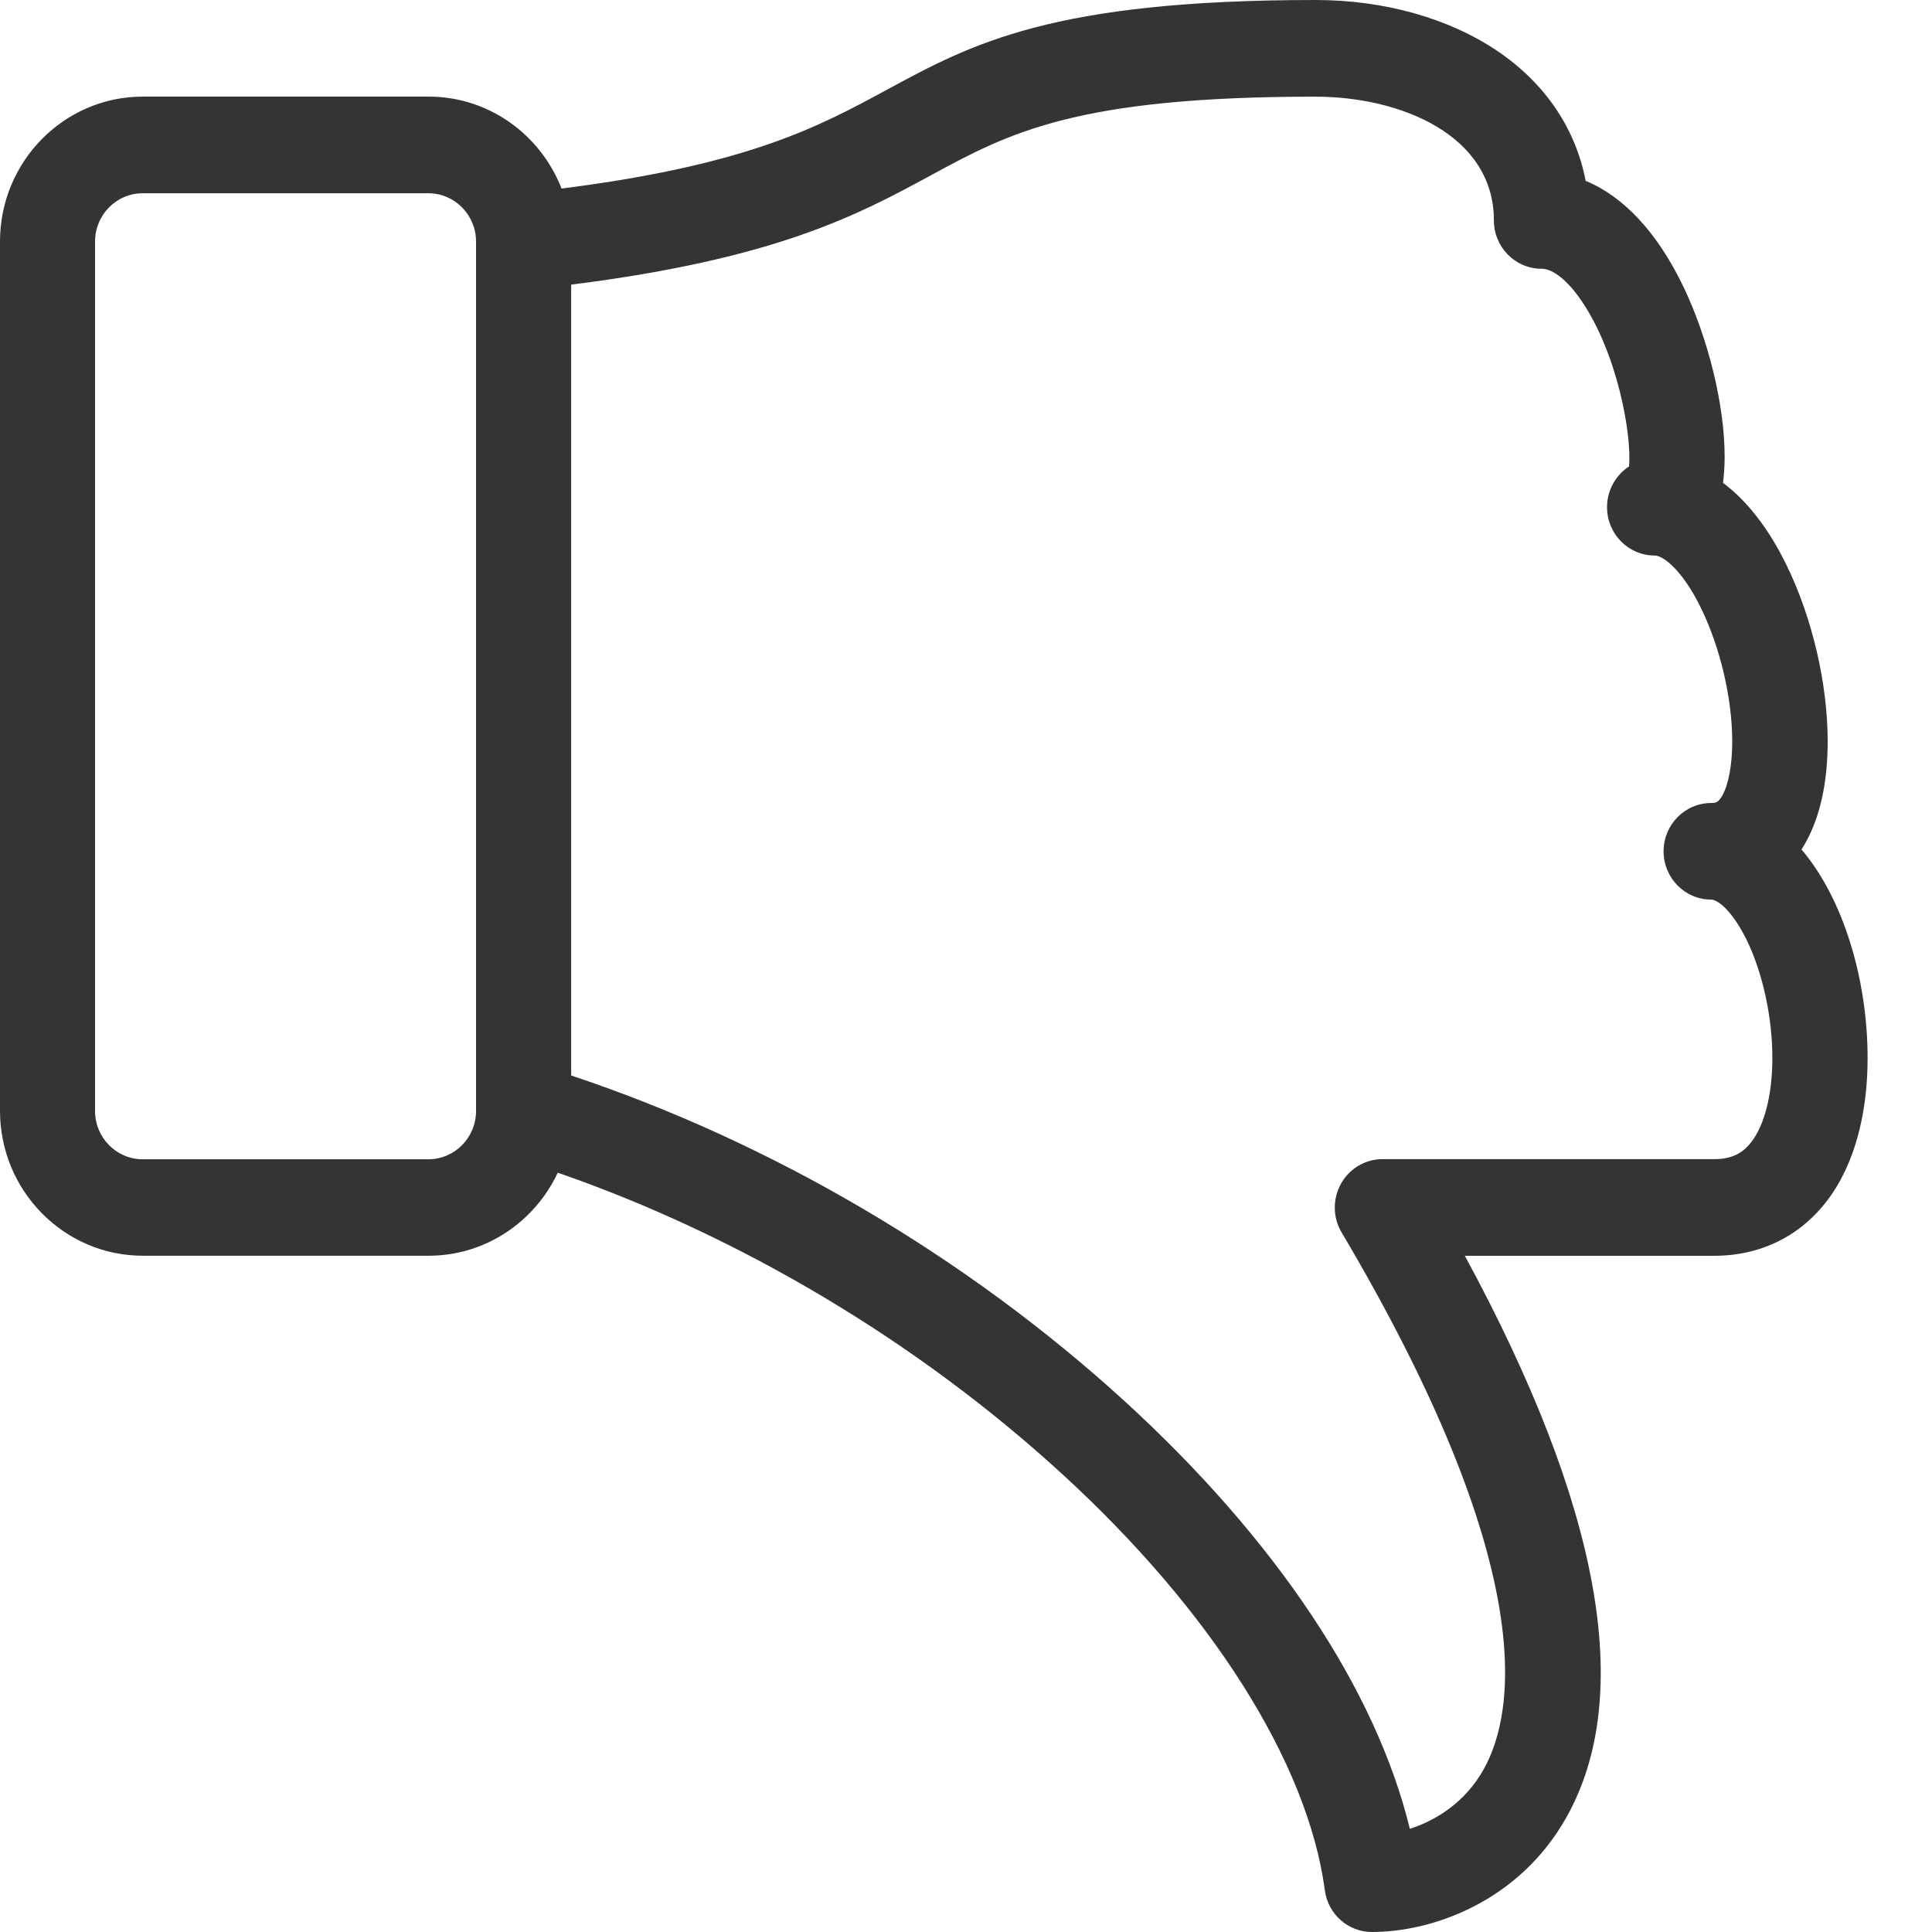
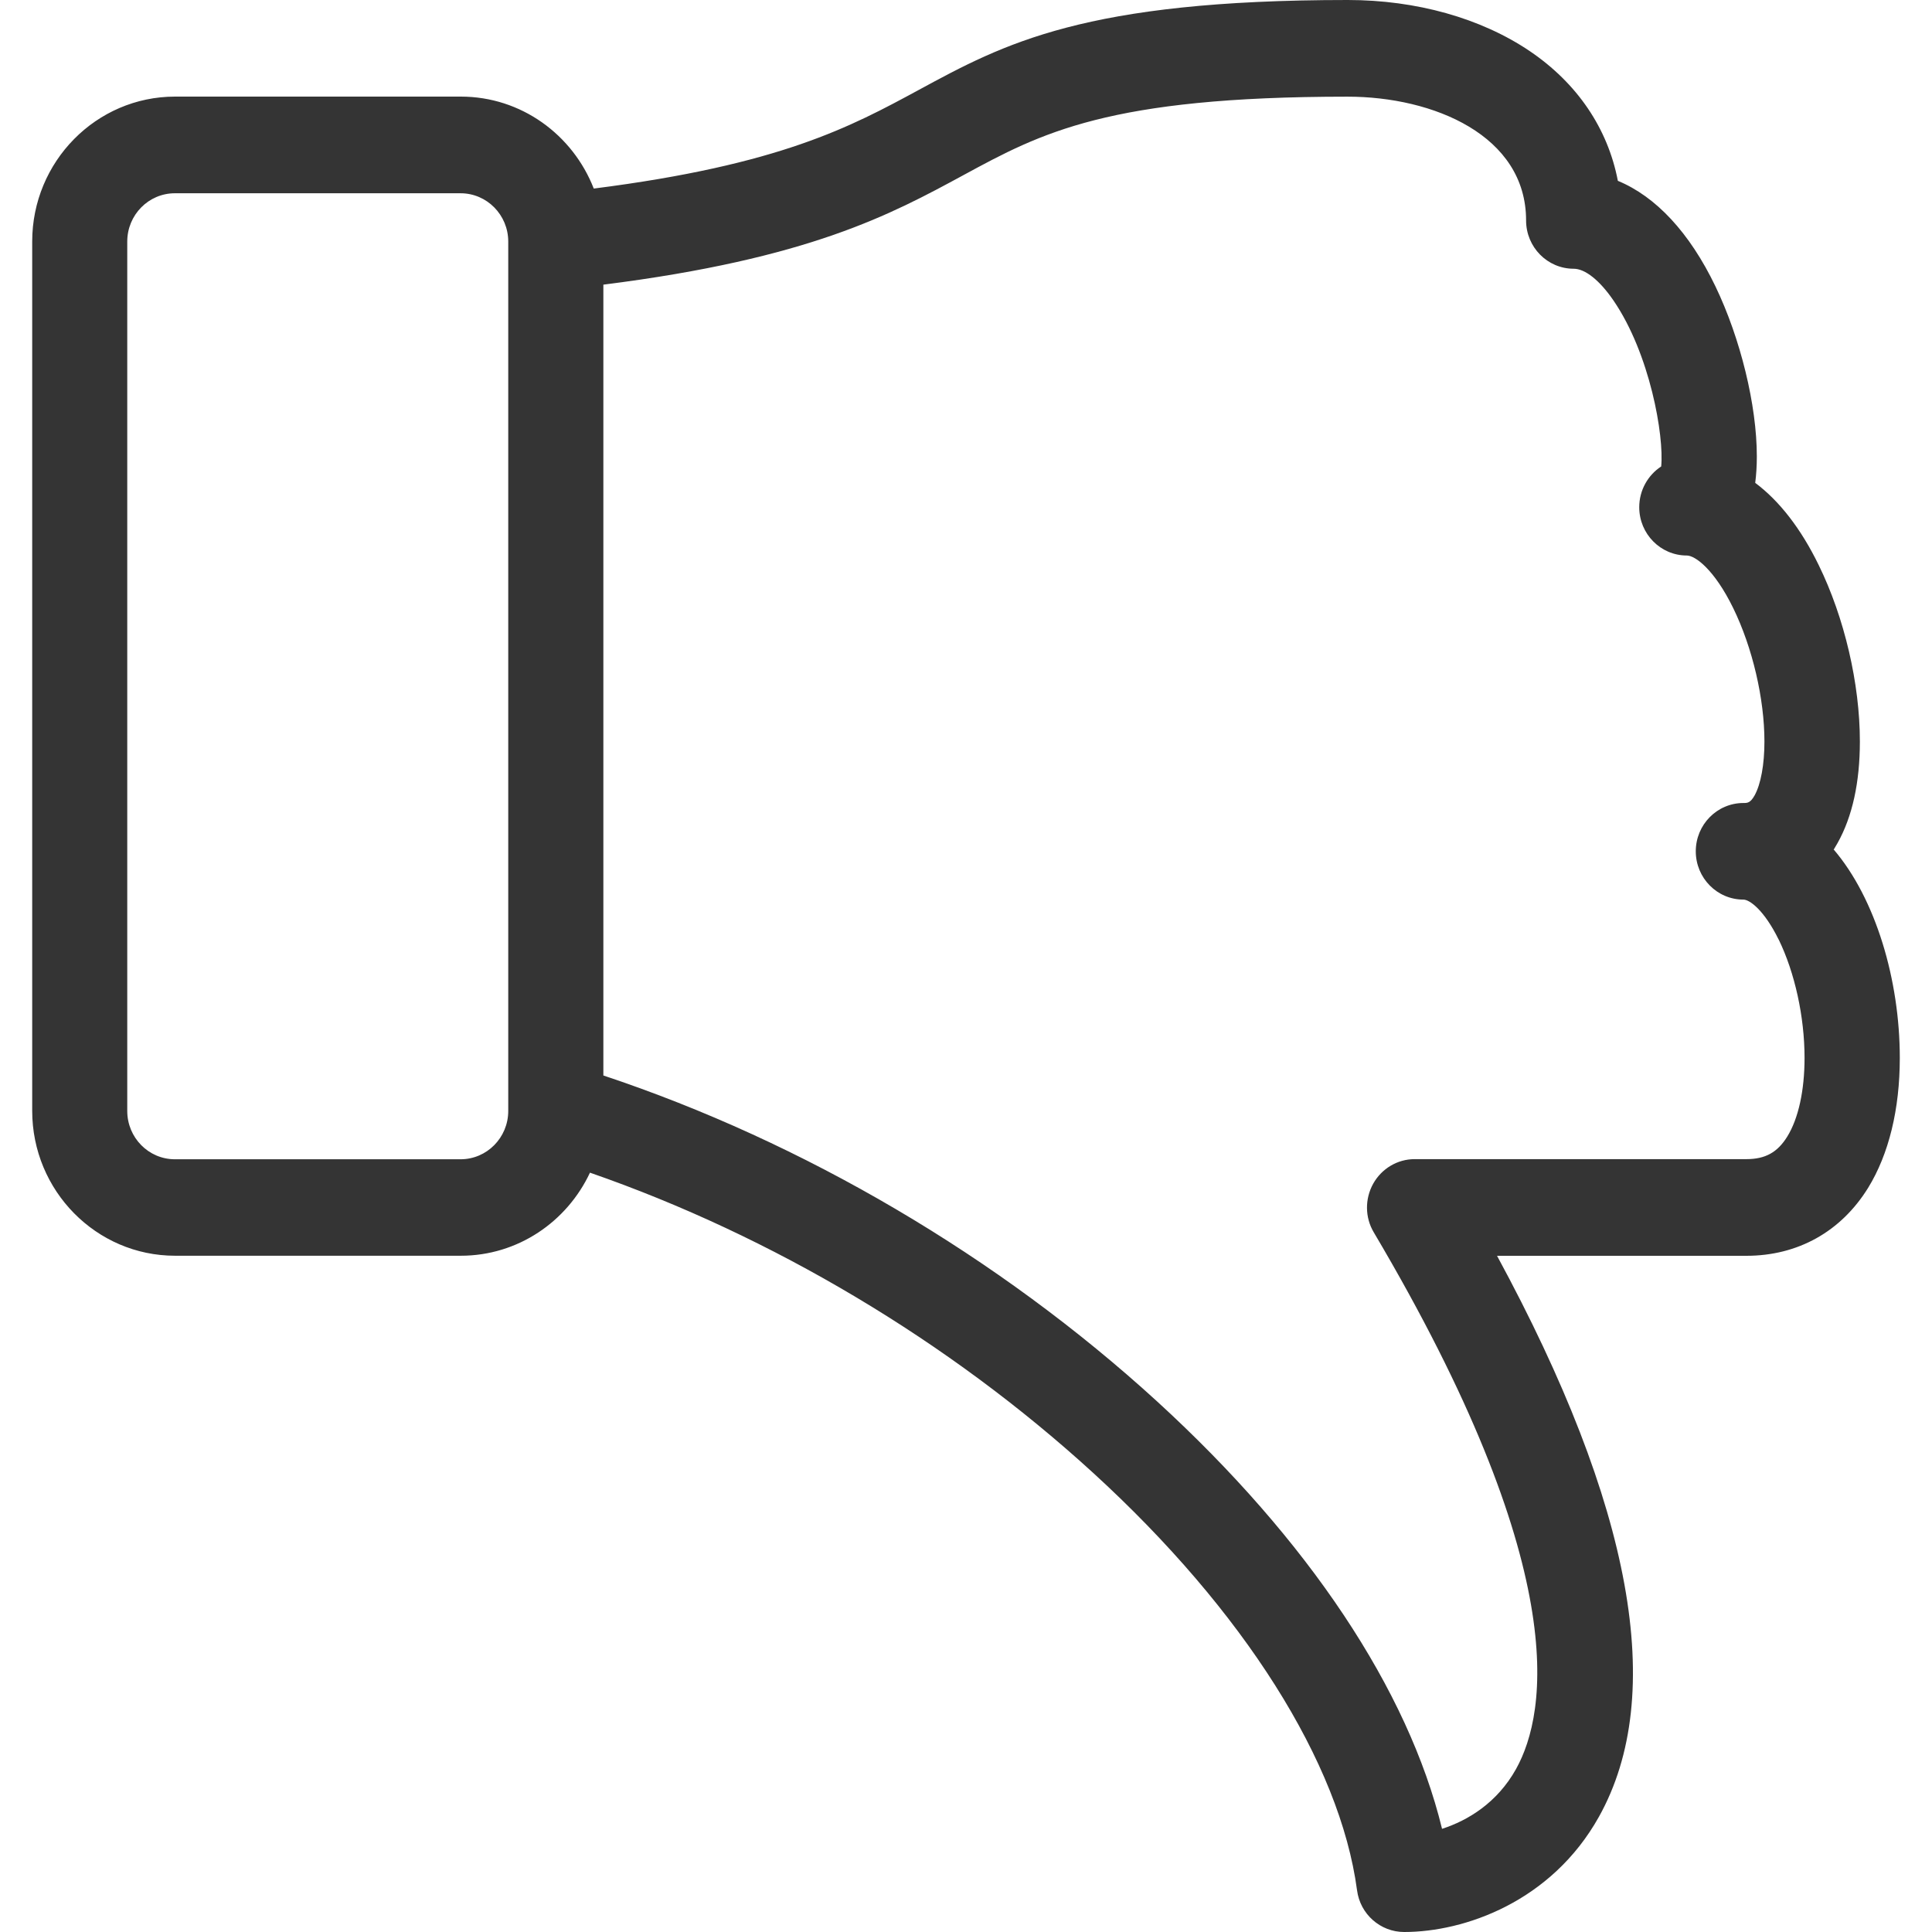
<svg xmlns="http://www.w3.org/2000/svg" width="30" height="30" viewBox="0 0 30 30" fill="none">
-   <path d="M27.972 13.189C28.627 13.955 29 15.221 29 16.427C29 17.224 28.83 17.921 28.508 18.445C28.087 19.125 27.416 19.5 26.617 19.5H22.746C24.853 23.387 25.386 26.315 24.328 28.211C23.59 29.532 22.238 30 21.304 30C20.934 30 20.62 29.723 20.572 29.351C20.307 27.372 18.815 25.011 16.478 22.874C14.239 20.826 11.488 19.19 8.661 18.209C8.304 18.971 7.54 19.499 6.655 19.499H2.218C0.995 19.499 0 18.49 0 17.249V3.75C0 2.509 0.995 1.5 2.218 1.5H6.655C7.593 1.5 8.394 2.092 8.72 2.928C11.62 2.559 12.711 1.968 13.769 1.395C15.092 0.678 16.34 0 20.428 0C21.493 0 22.496 0.282 23.253 0.793C23.992 1.293 24.466 1.995 24.622 2.808C25.212 3.051 25.736 3.612 26.137 4.446C26.527 5.257 26.78 6.294 26.78 7.087C26.78 7.236 26.771 7.372 26.755 7.498C27.129 7.777 27.465 8.208 27.741 8.775C28.141 9.592 28.38 10.617 28.38 11.513C28.38 12.149 28.264 12.679 28.034 13.09C28.015 13.123 27.996 13.156 27.977 13.187L27.972 13.189ZM6.652 3.001H2.215C1.807 3.001 1.476 3.337 1.476 3.751V17.251C1.476 17.665 1.807 18.001 2.215 18.001H6.652C7.06 18.001 7.392 17.665 7.392 17.251V3.753V3.751C7.392 3.337 7.06 3.001 6.652 3.001ZM27.119 14.59C26.895 14.134 26.669 13.969 26.572 13.969C26.163 13.969 25.832 13.633 25.832 13.219C25.832 12.805 26.163 12.469 26.572 12.469C26.634 12.469 26.678 12.469 26.745 12.352C26.842 12.176 26.898 11.872 26.898 11.515C26.898 10.848 26.712 10.054 26.413 9.442C26.121 8.844 25.823 8.626 25.693 8.626C25.285 8.626 24.954 8.29 24.954 7.876C24.954 7.611 25.09 7.377 25.295 7.243C25.341 6.768 25.122 5.496 24.554 4.666C24.34 4.353 24.114 4.173 23.936 4.173C23.528 4.173 23.197 3.837 23.197 3.423C23.197 2.103 21.759 1.501 20.424 1.501C16.707 1.501 15.666 2.065 14.461 2.719C13.334 3.33 12.068 4.017 8.869 4.42V16.7C11.976 17.734 15.009 19.515 17.465 21.759C19.82 23.913 21.367 26.241 21.892 28.398C22.295 28.268 22.749 27.992 23.04 27.471C23.534 26.586 23.904 24.327 20.832 19.136C20.694 18.905 20.692 18.616 20.823 18.38C20.955 18.145 21.2 17.999 21.466 17.999H26.617C26.912 17.999 27.101 17.894 27.253 17.648C27.426 17.368 27.521 16.933 27.521 16.426C27.521 15.79 27.37 15.103 27.119 14.588V14.59Z" fill="#343434" />
+   <path d="M28.472 13.189C29.127 13.955 29.5 15.221 29.5 16.427C29.5 17.224 29.33 17.921 29.008 18.445C28.587 19.125 27.916 19.5 27.117 19.5H23.246C25.353 23.387 25.886 26.315 24.828 28.211C24.09 29.532 22.738 30 21.804 30C21.434 30 21.12 29.723 21.072 29.351C20.807 27.372 19.315 25.011 16.978 22.874C14.739 20.826 11.988 19.19 9.161 18.209C8.804 18.971 8.04 19.499 7.155 19.499H2.718C1.495 19.499 0.5 18.49 0.5 17.249V3.75C0.5 2.509 1.495 1.5 2.718 1.5H7.155C8.093 1.5 8.894 2.092 9.22 2.928C12.12 2.559 13.211 1.968 14.269 1.395C15.592 0.678 16.84 0 20.928 0C21.993 0 22.996 0.282 23.753 0.793C24.492 1.293 24.966 1.995 25.122 2.808C25.712 3.051 26.236 3.612 26.637 4.446C27.027 5.257 27.28 6.294 27.28 7.087C27.28 7.236 27.271 7.372 27.255 7.498C27.629 7.777 27.965 8.208 28.241 8.775C28.641 9.592 28.88 10.617 28.88 11.513C28.88 12.149 28.764 12.679 28.534 13.09C28.515 13.123 28.496 13.156 28.477 13.187L28.472 13.189ZM7.152 3.001H2.715C2.307 3.001 1.976 3.337 1.976 3.751V17.251C1.976 17.665 2.307 18.001 2.715 18.001H7.152C7.56 18.001 7.892 17.665 7.892 17.251V3.753V3.751C7.892 3.337 7.56 3.001 7.152 3.001ZM27.619 14.59C27.395 14.134 27.169 13.969 27.072 13.969C26.663 13.969 26.332 13.633 26.332 13.219C26.332 12.805 26.663 12.469 27.072 12.469C27.134 12.469 27.178 12.469 27.245 12.352C27.342 12.176 27.398 11.872 27.398 11.515C27.398 10.848 27.212 10.054 26.913 9.442C26.621 8.844 26.323 8.626 26.193 8.626C25.785 8.626 25.454 8.29 25.454 7.876C25.454 7.611 25.59 7.377 25.795 7.243C25.841 6.768 25.622 5.496 25.054 4.666C24.84 4.353 24.614 4.173 24.436 4.173C24.028 4.173 23.697 3.837 23.697 3.423C23.697 2.103 22.259 1.501 20.924 1.501C17.207 1.501 16.166 2.065 14.961 2.719C13.834 3.33 12.568 4.017 9.369 4.42V16.7C12.476 17.734 15.509 19.515 17.965 21.759C20.32 23.913 21.867 26.241 22.392 28.398C22.795 28.268 23.249 27.992 23.54 27.471C24.034 26.586 24.404 24.327 21.332 19.136C21.194 18.905 21.192 18.616 21.323 18.38C21.455 18.145 21.7 17.999 21.966 17.999H27.117C27.412 17.999 27.601 17.894 27.753 17.648C27.926 17.368 28.021 16.933 28.021 16.426C28.021 15.79 27.87 15.103 27.619 14.588V14.59Z" fill="#343434" />
</svg>
